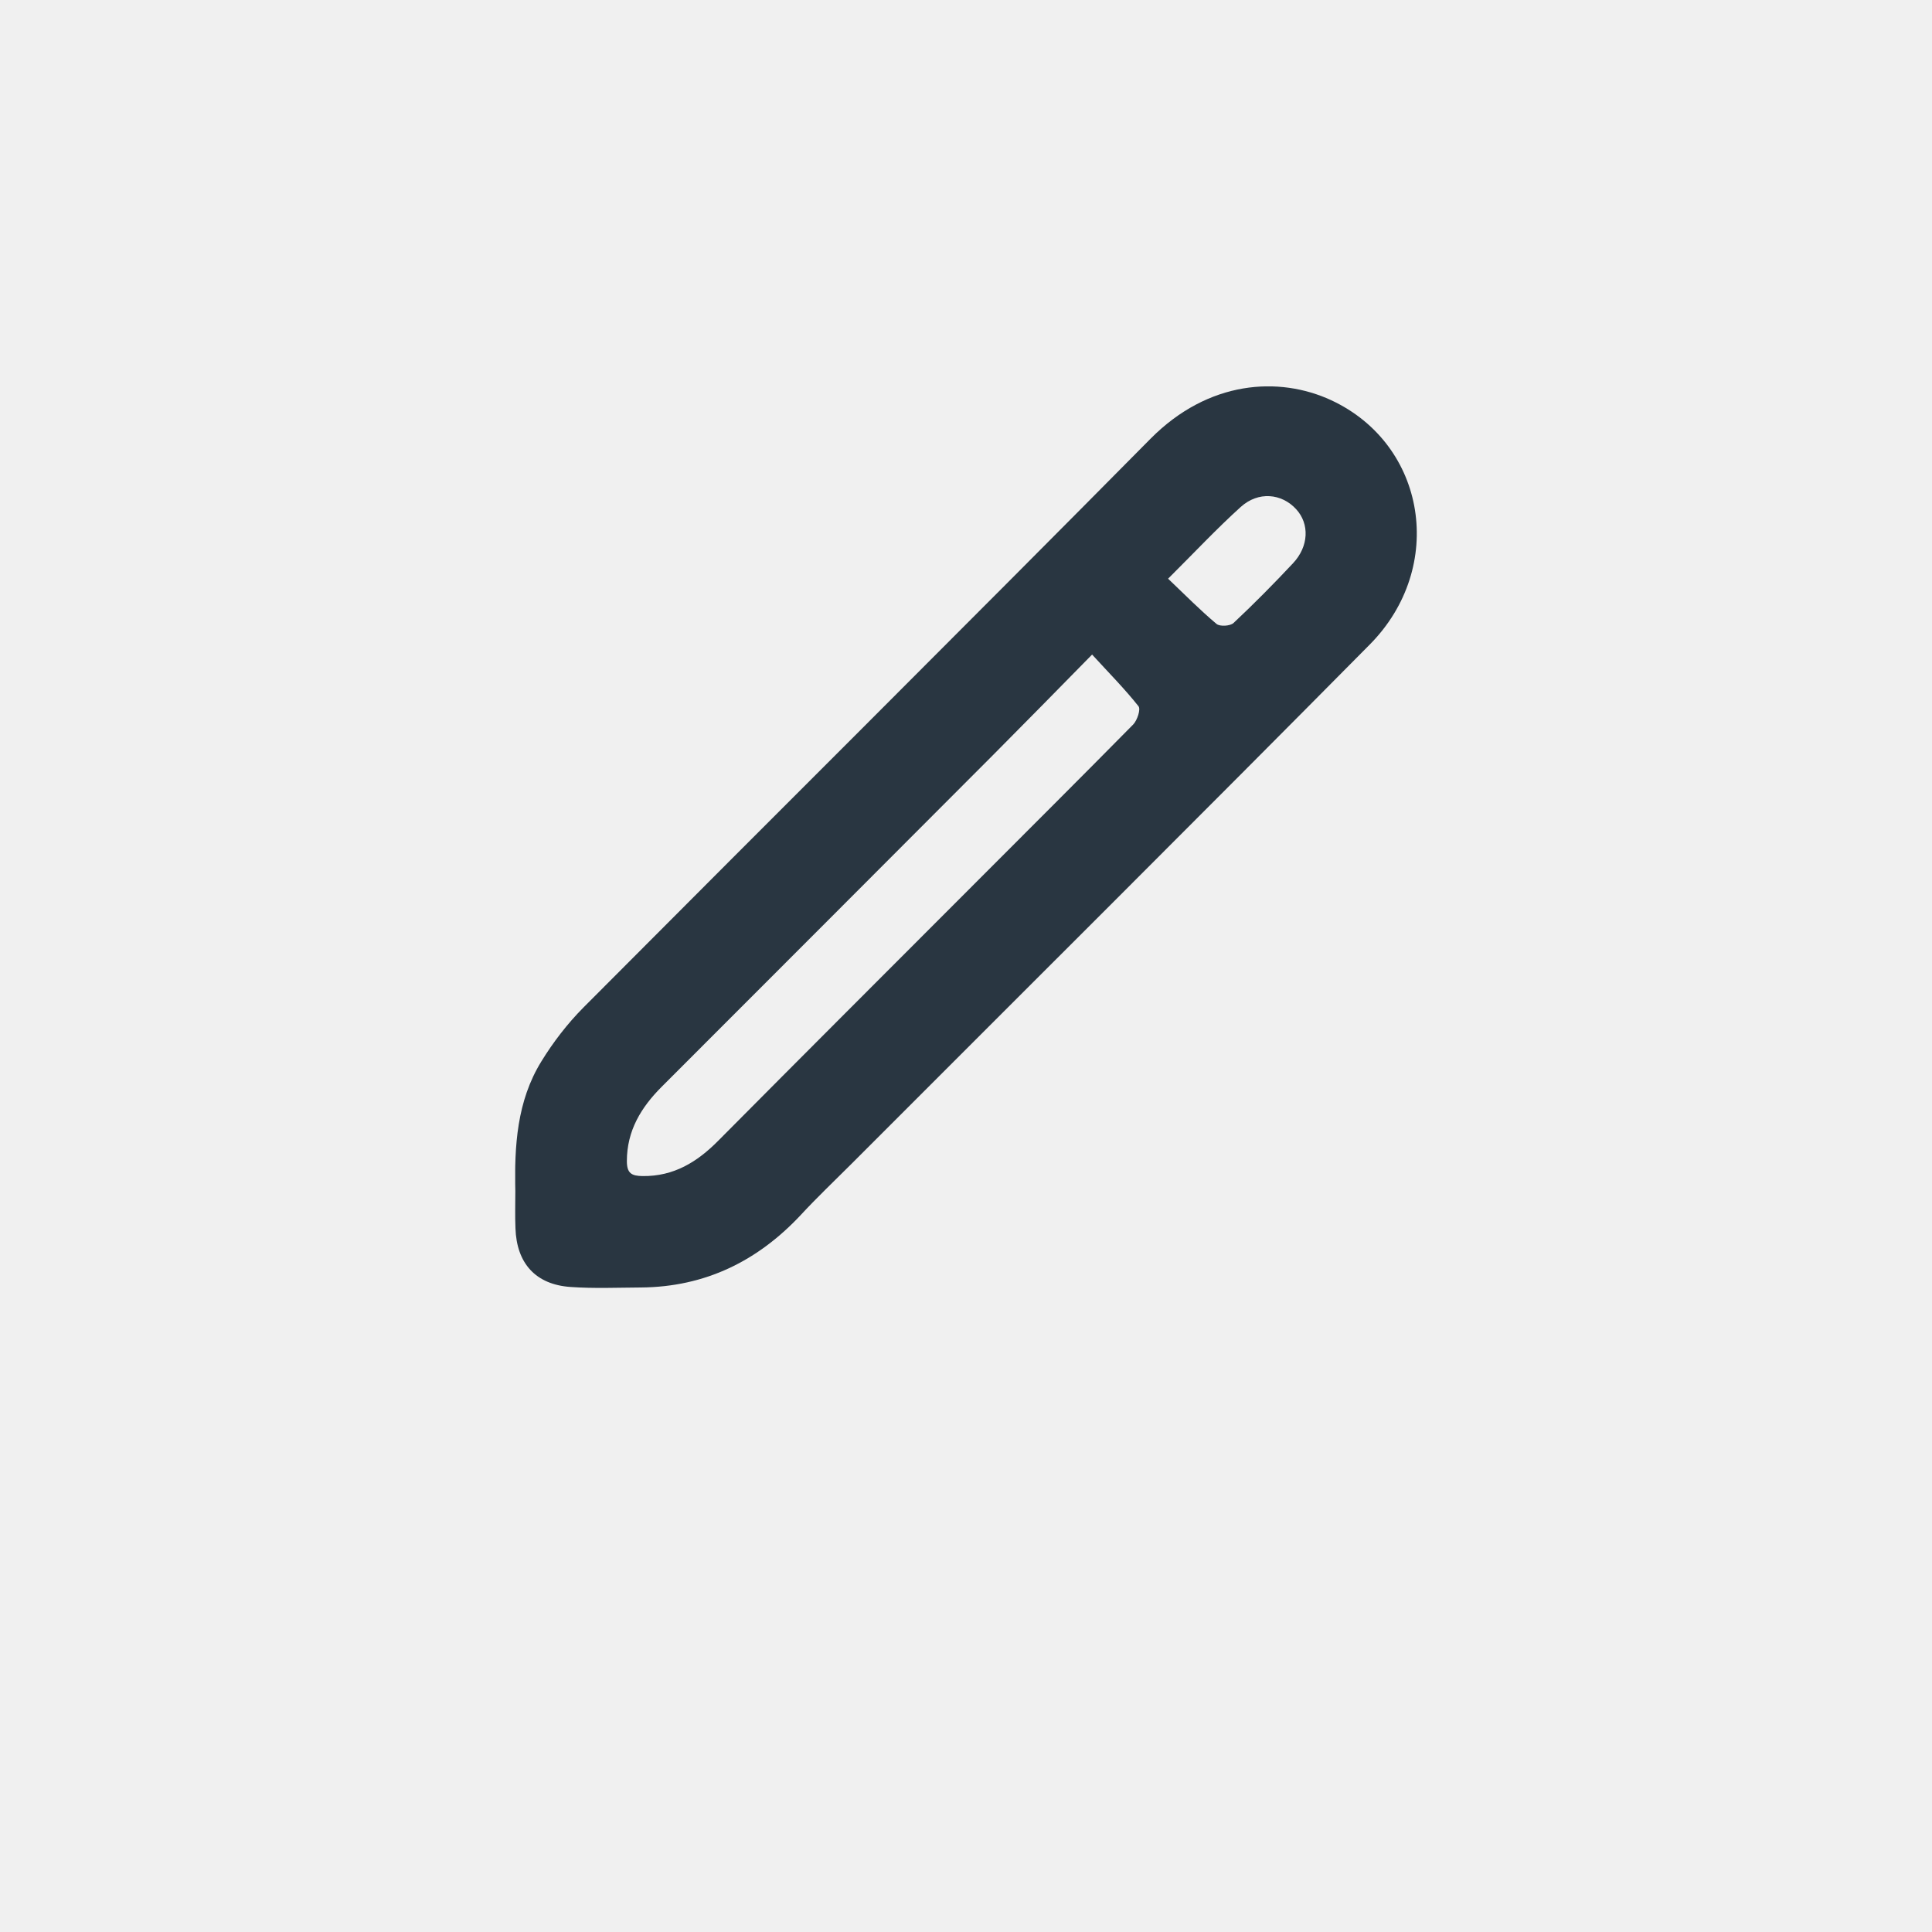
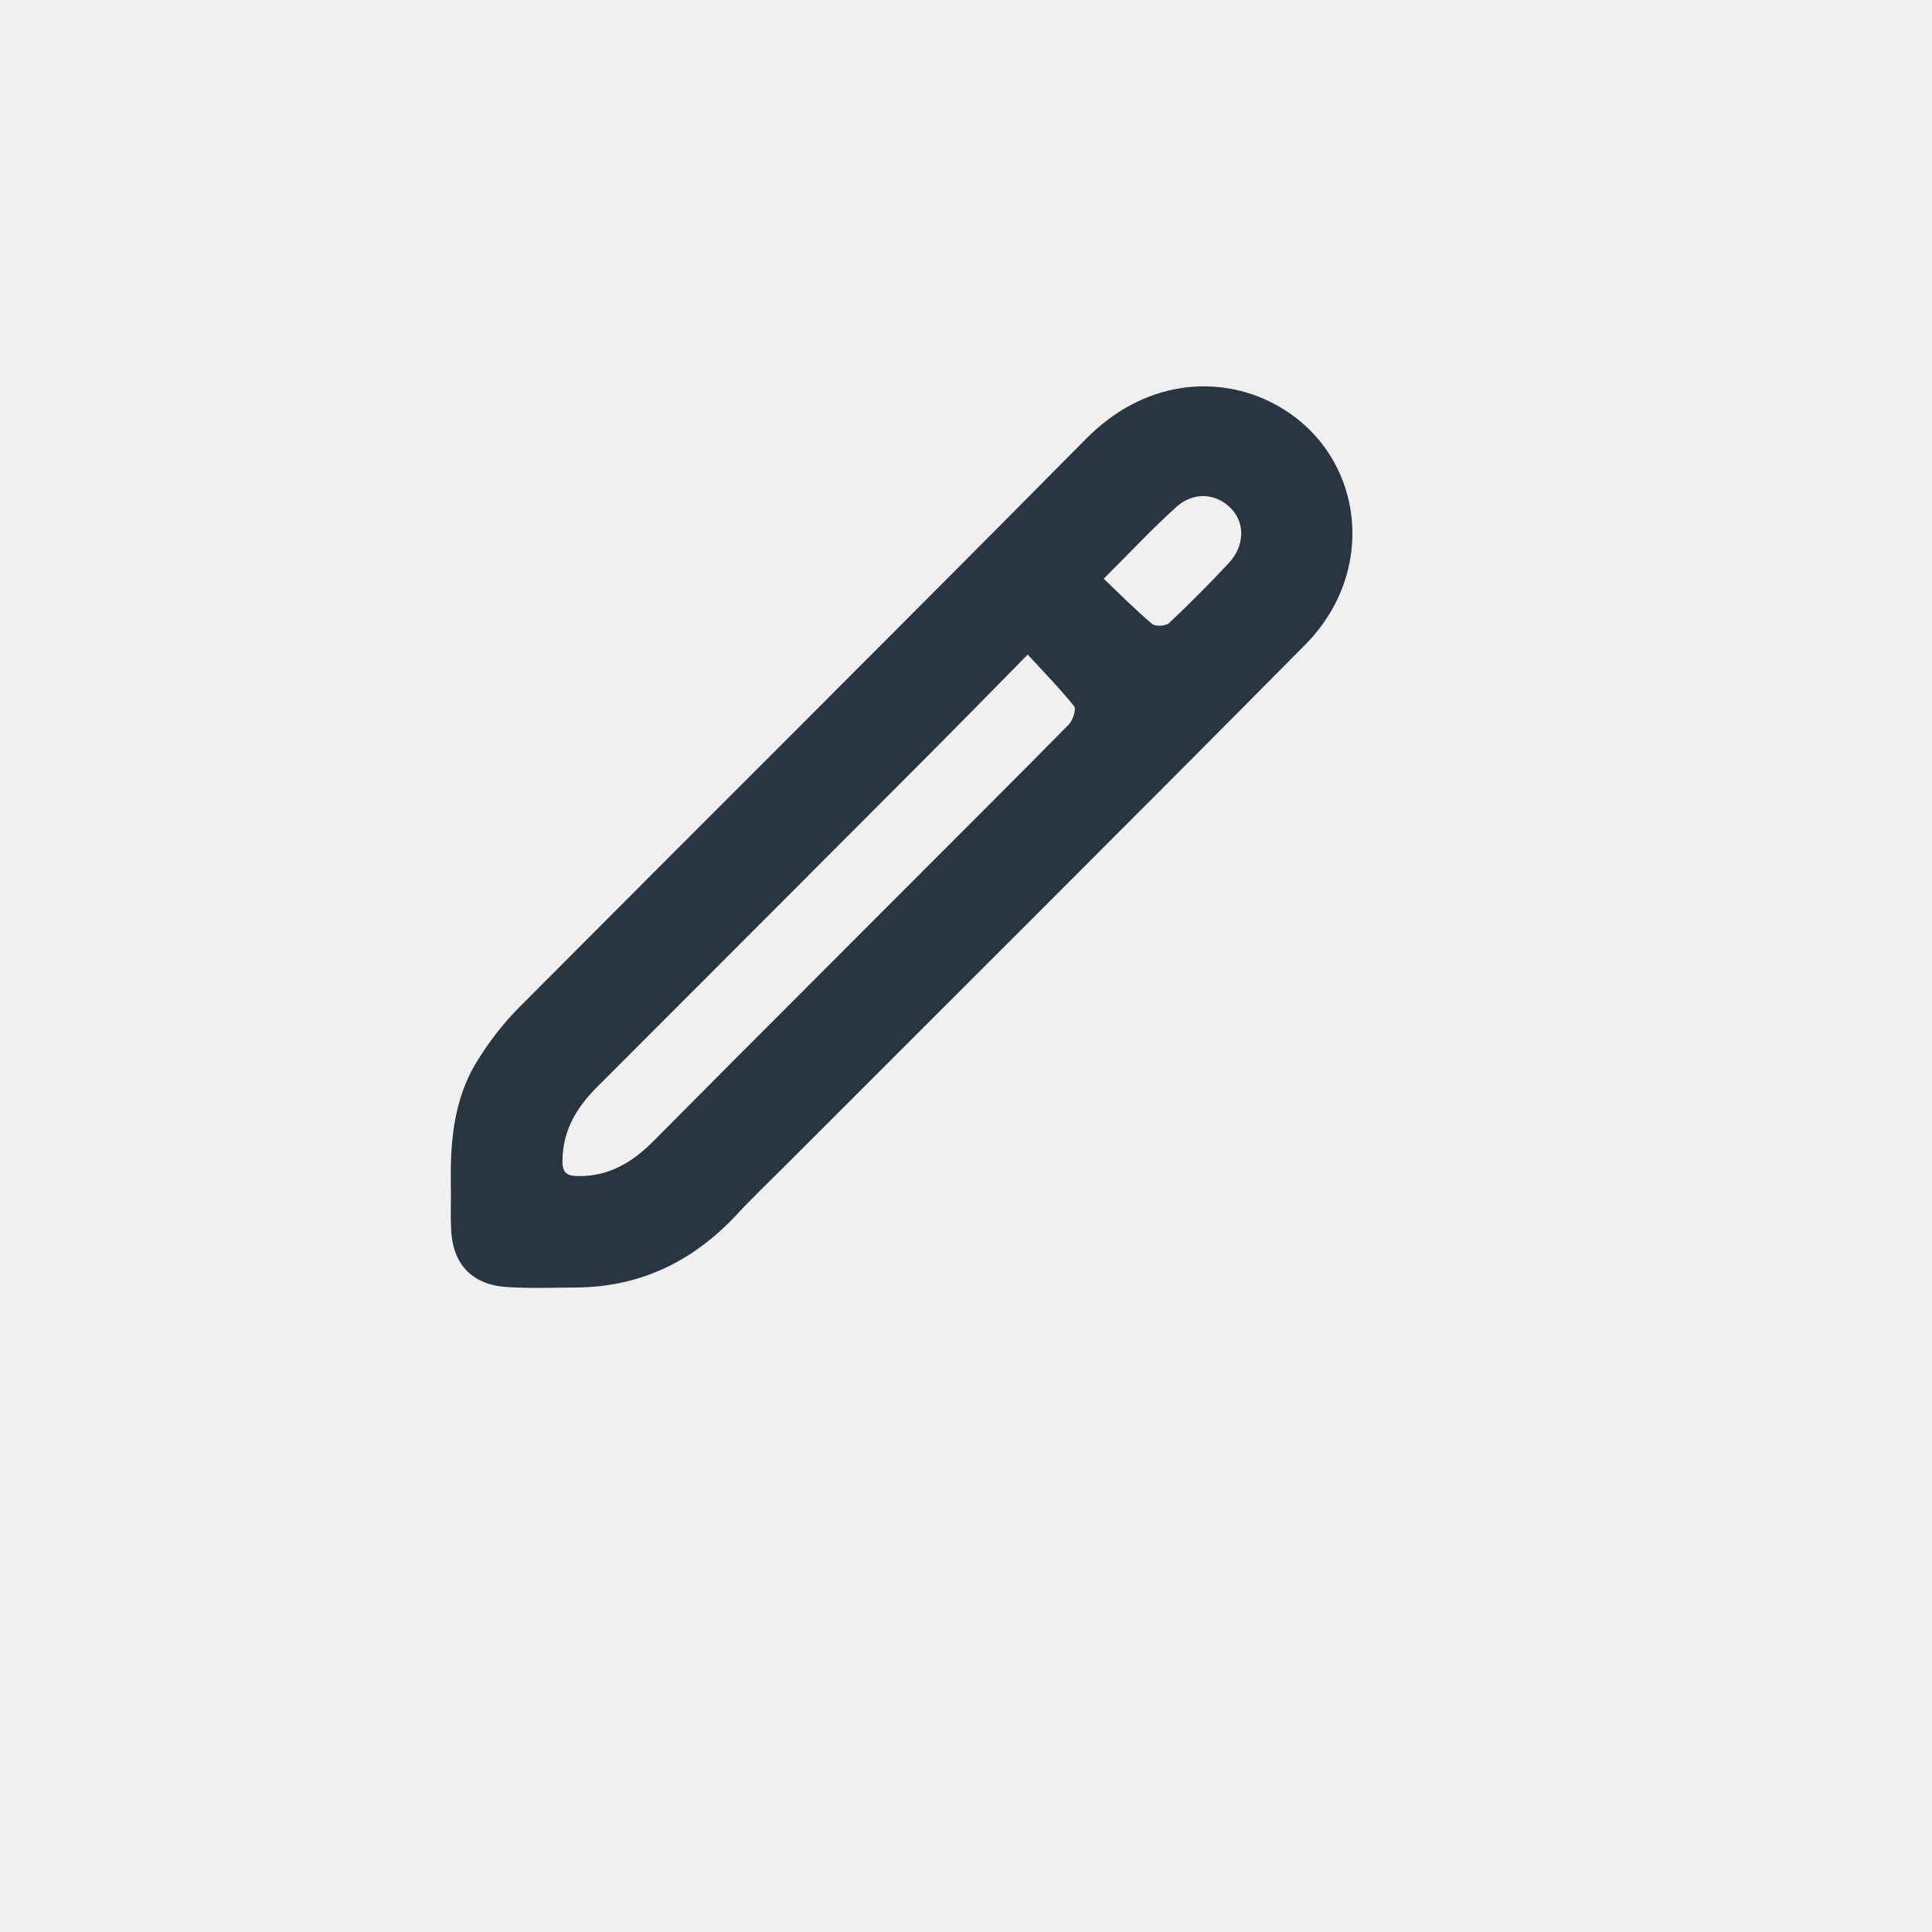
- <svg xmlns="http://www.w3.org/2000/svg" width="7" height="7" viewBox="0 -3 7 15" fill="none">
+ <svg xmlns="http://www.w3.org/2000/svg" width="7" height="7" viewBox="0 -3 8 15" fill="none">
  <g clip-path="url(#clip0_338_117)">
    <path d="M0.001 6.248C-0.007 5.898 0.013 5.549 0.203 5.241C0.295 5.091 0.406 4.947 0.53 4.822C1.996 3.349 3.471 1.884 4.933 0.406C5.383 -0.048 5.931 -0.08 6.335 0.107C7.075 0.451 7.23 1.403 6.635 2.004C5.298 3.355 3.95 4.695 2.607 6.04C2.478 6.169 2.345 6.295 2.221 6.429C1.884 6.791 1.475 6.992 0.976 6.996C0.794 6.997 0.611 7.005 0.429 6.992C0.159 6.973 0.011 6.809 0.002 6.536C-0.002 6.44 0.001 6.344 0.001 6.248V6.248ZM4.479 2.082C4.202 2.364 3.959 2.612 3.714 2.858C2.856 3.718 1.997 4.578 1.138 5.437C0.978 5.597 0.867 5.778 0.867 6.015C0.867 6.109 0.903 6.13 0.989 6.131C1.231 6.134 1.413 6.022 1.577 5.856C2.24 5.188 2.906 4.523 3.571 3.857C3.981 3.446 4.392 3.037 4.799 2.624C4.83 2.591 4.858 2.506 4.839 2.483C4.732 2.348 4.61 2.225 4.479 2.082H4.479ZM5.069 1.493C5.205 1.623 5.32 1.739 5.445 1.844C5.471 1.866 5.551 1.861 5.577 1.837C5.736 1.688 5.89 1.532 6.039 1.373C6.162 1.242 6.168 1.067 6.063 0.953C5.95 0.83 5.769 0.813 5.633 0.936C5.445 1.106 5.271 1.292 5.069 1.493Z" fill="#293641" />
  </g>
  <defs>
    <clipPath id="clip0_338_117">
      <rect width="7" height="7" fill="white" />
    </clipPath>
  </defs>
</svg>
